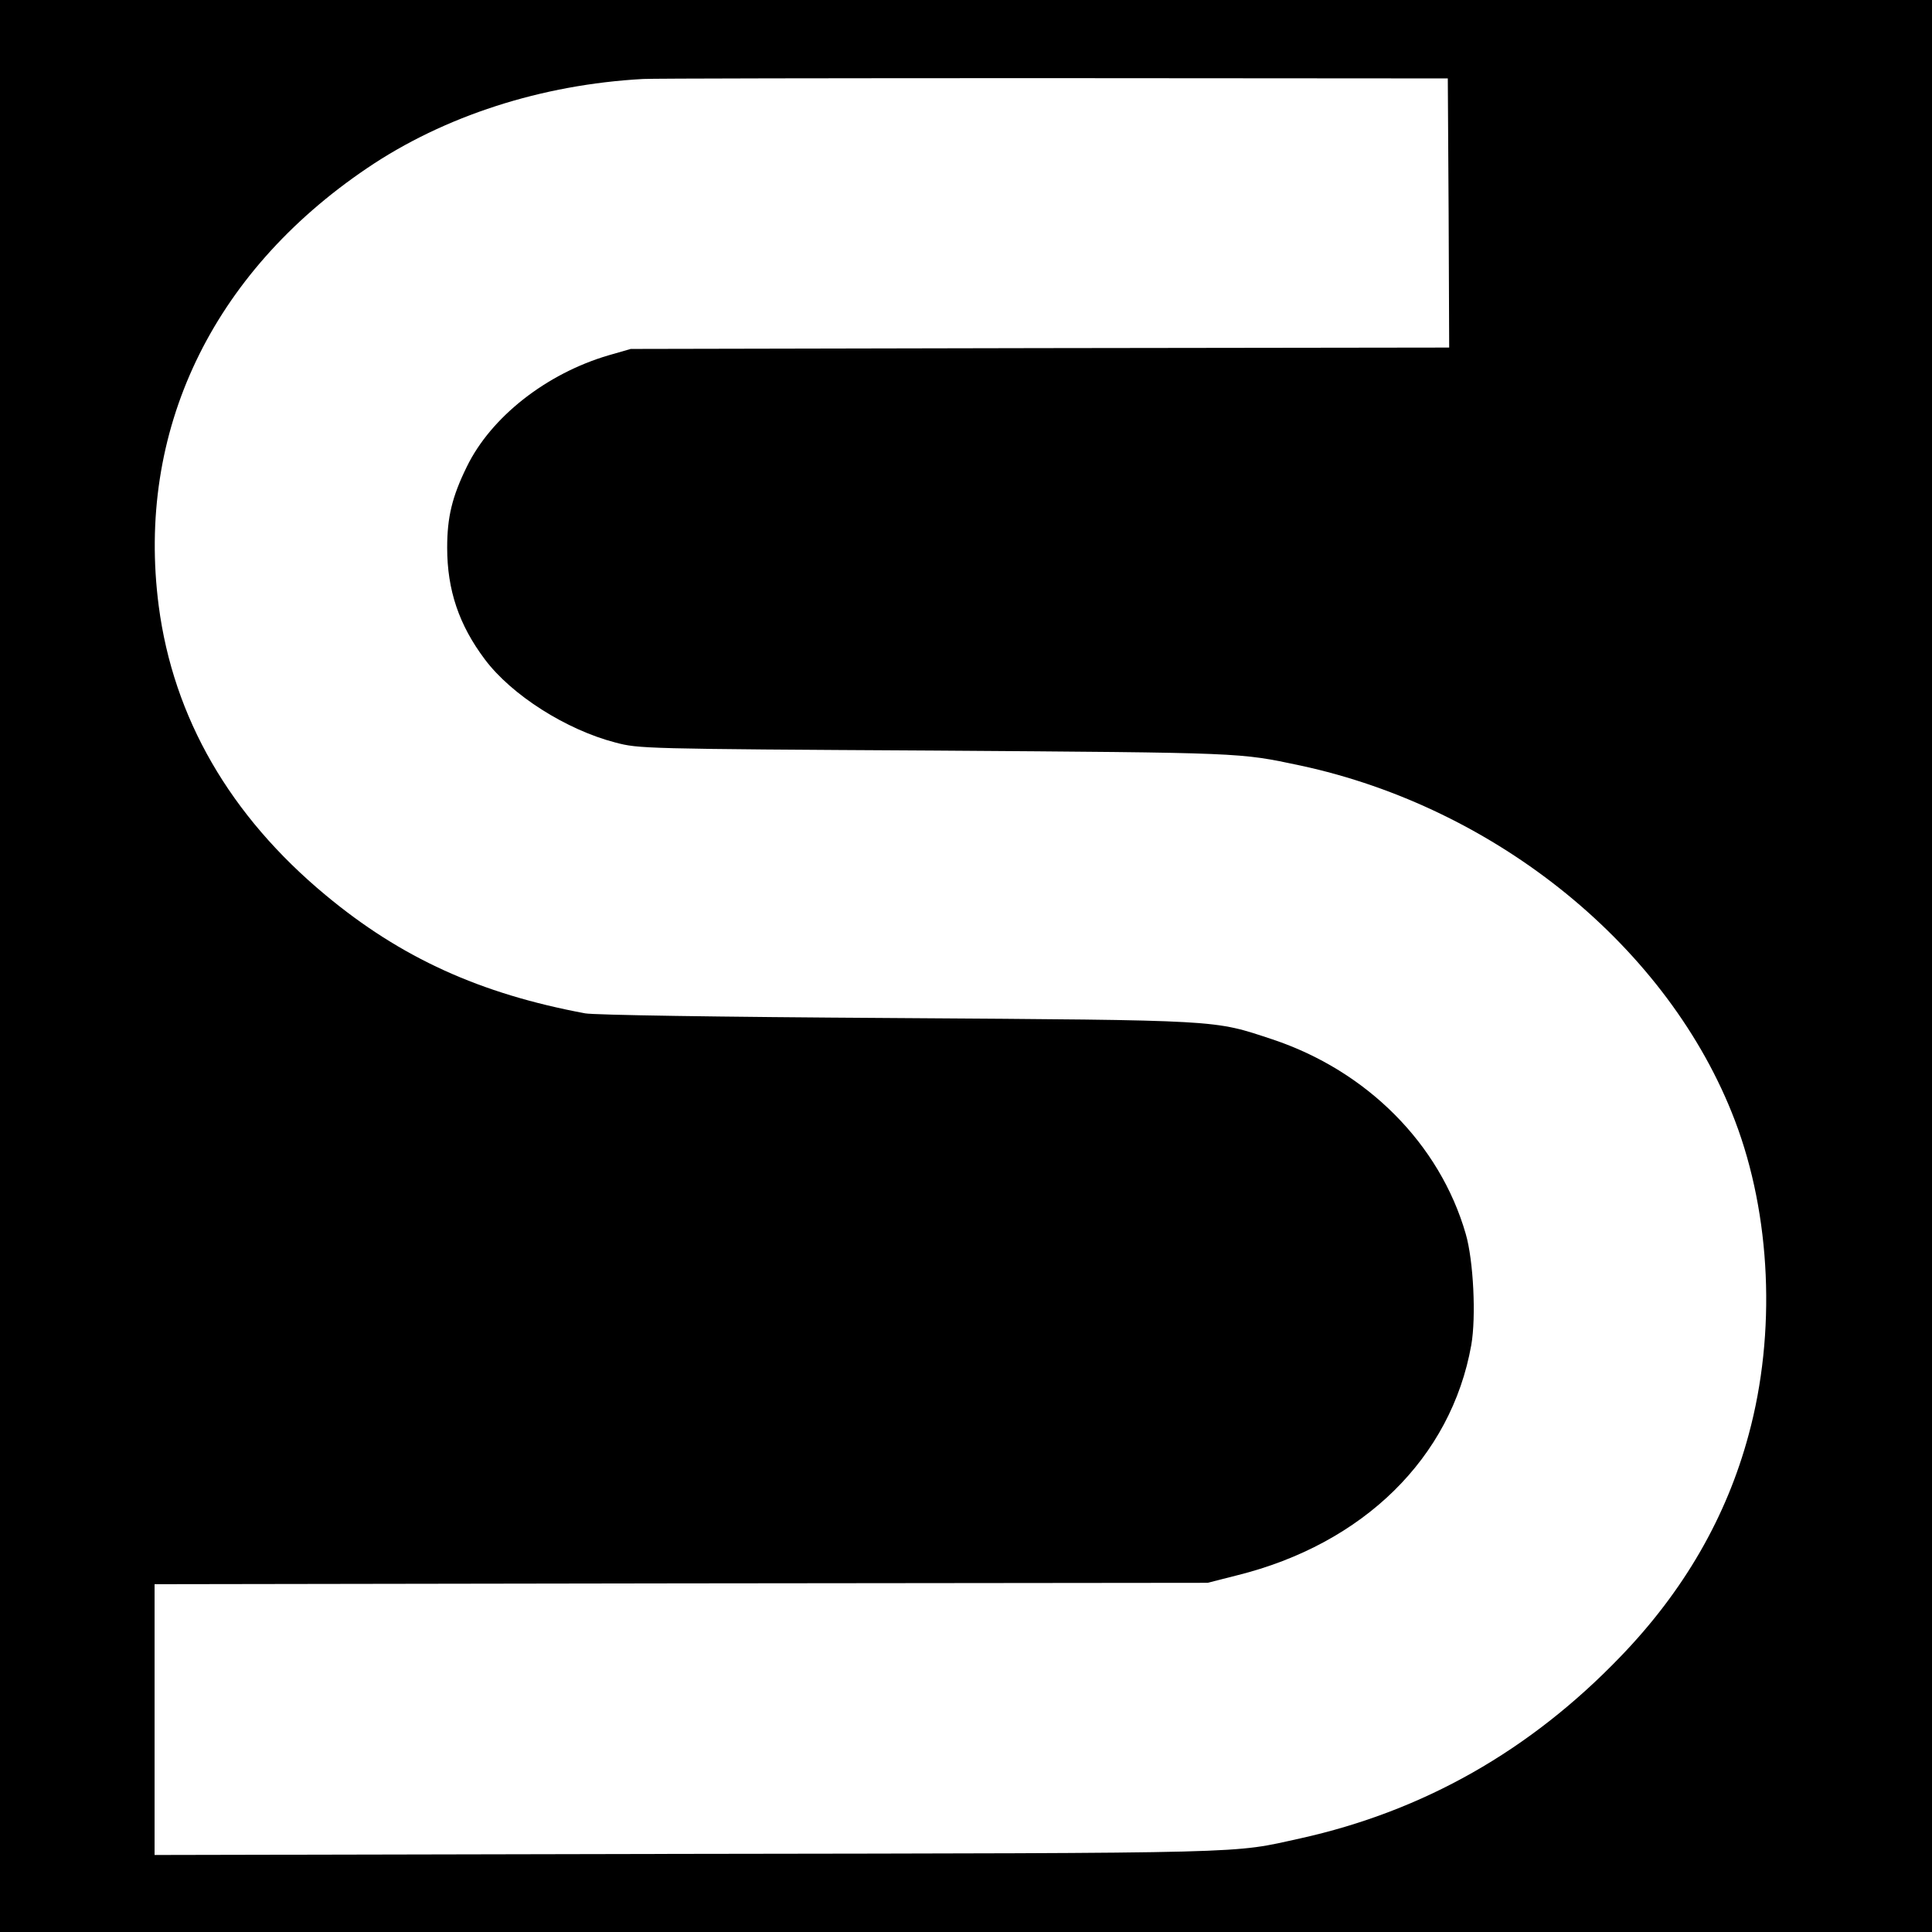
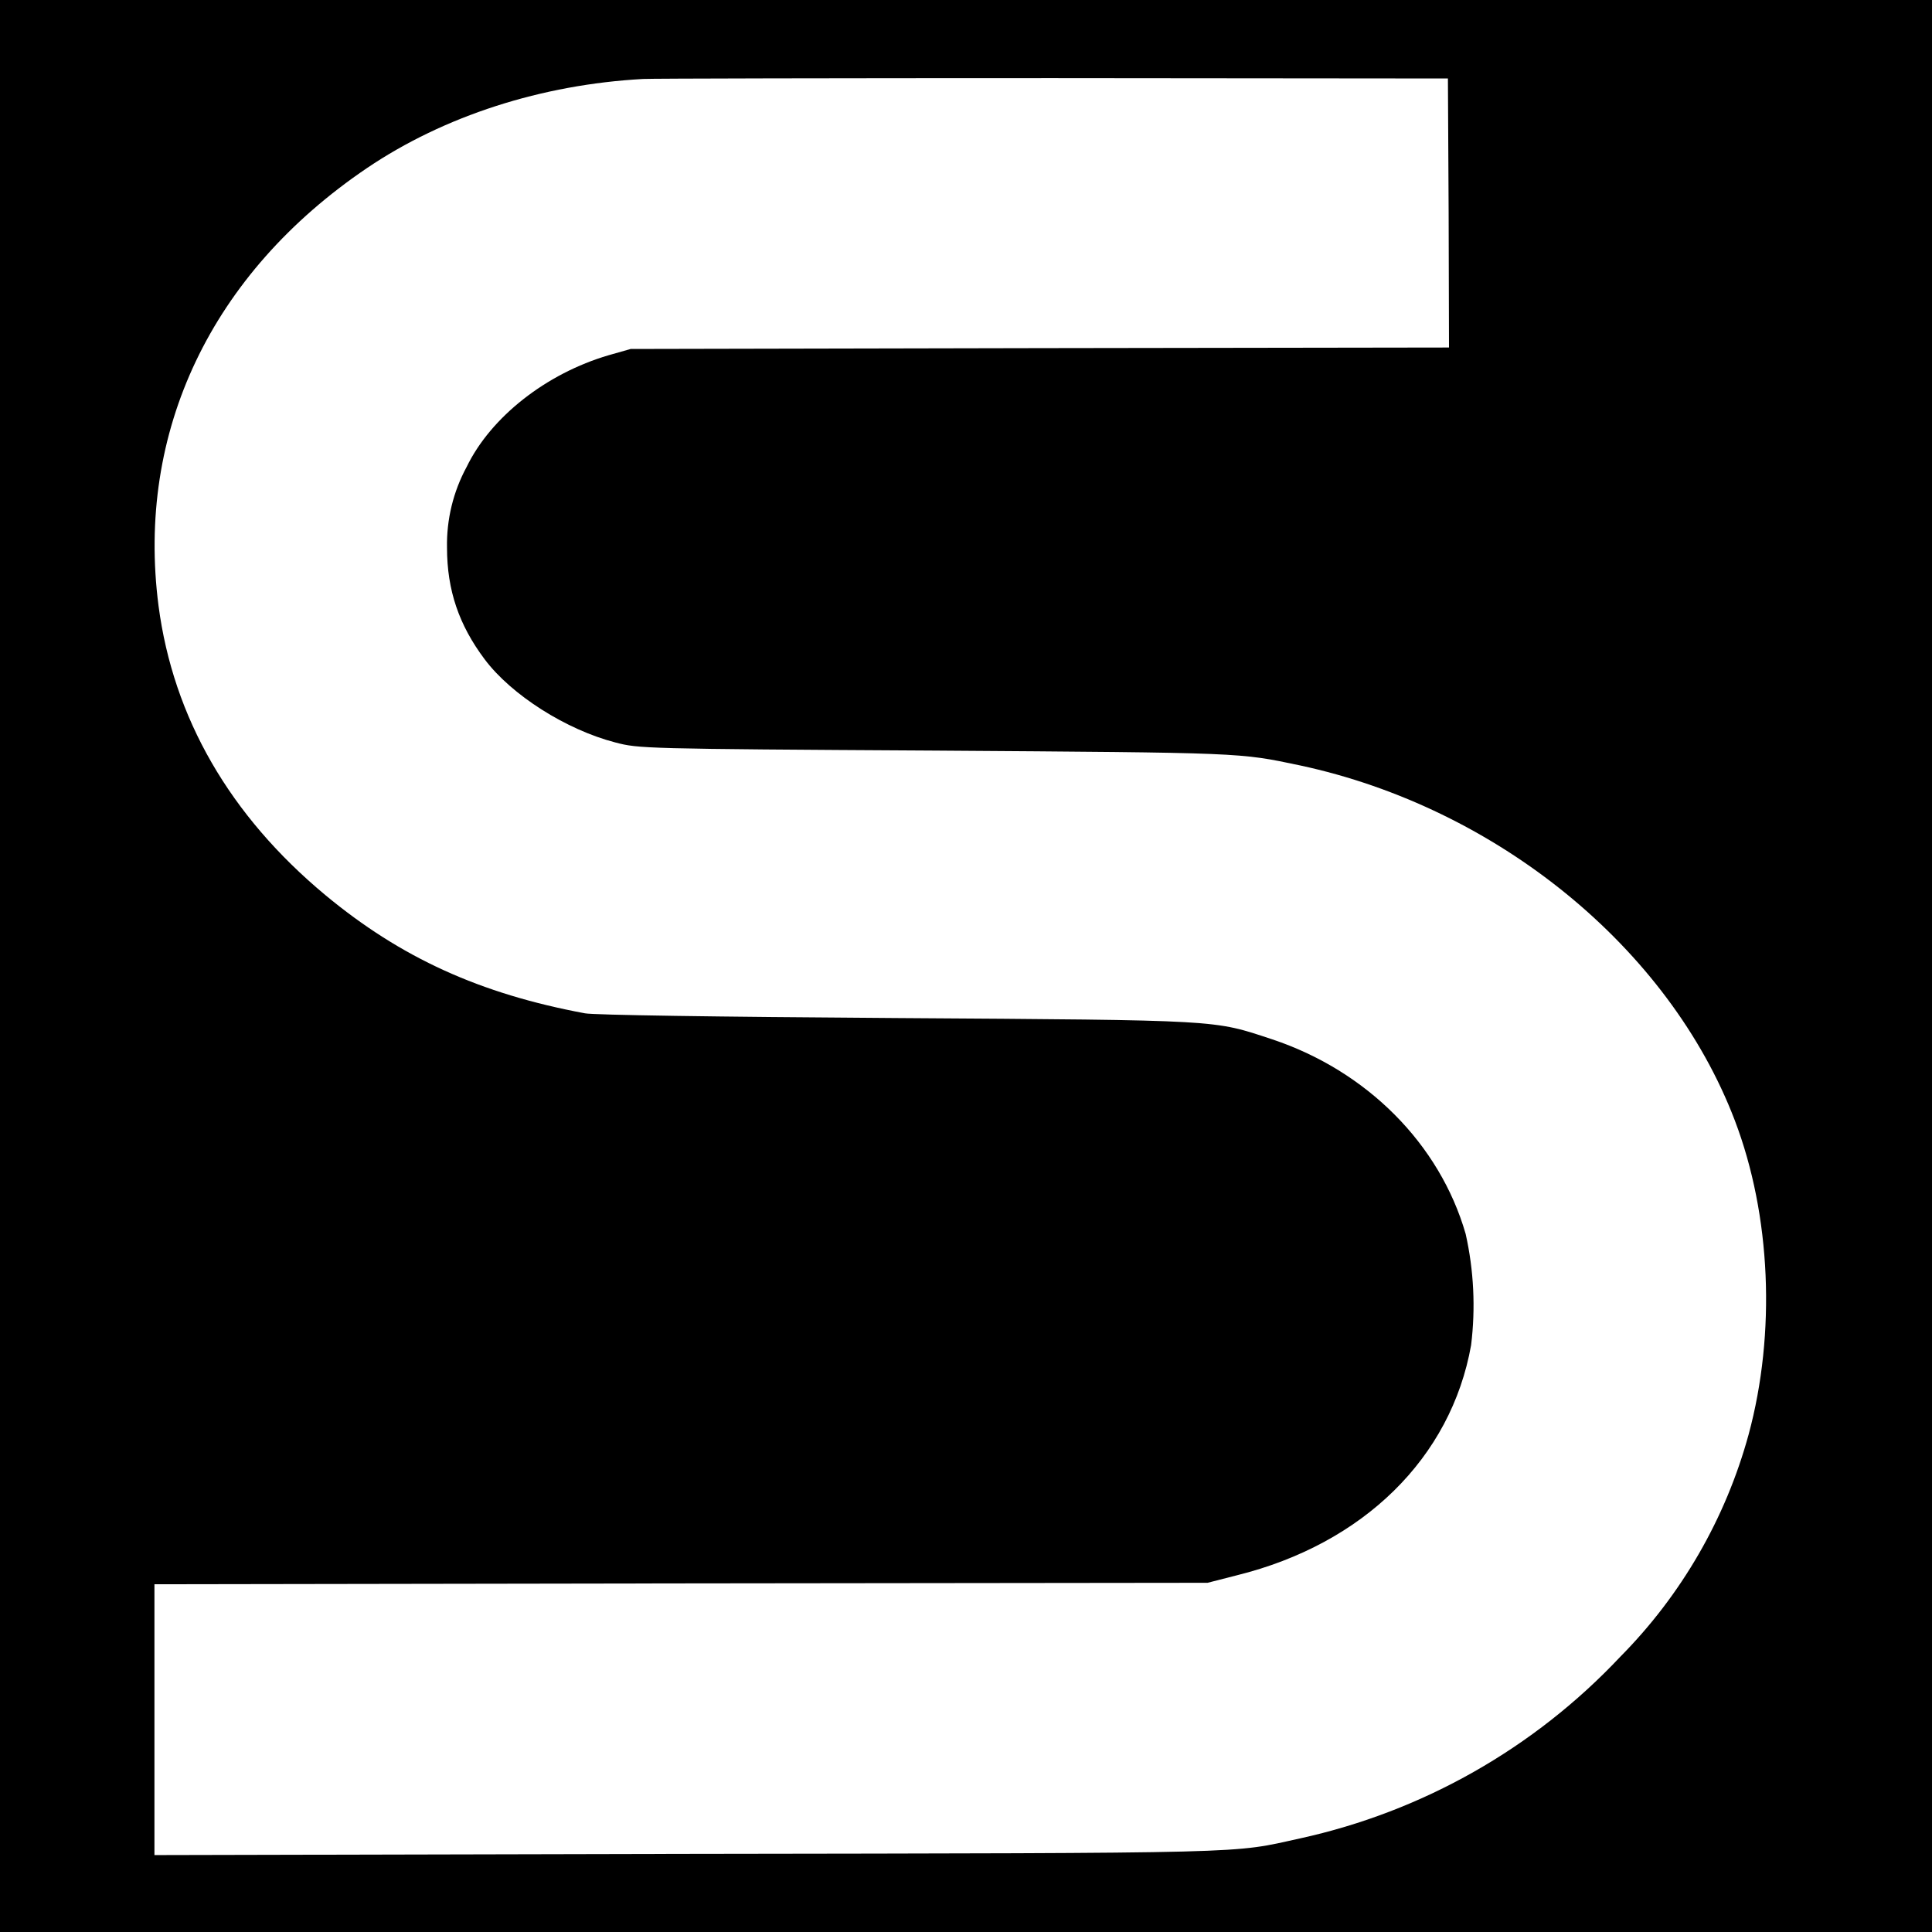
- <svg xmlns="http://www.w3.org/2000/svg" version="1.0" width="16pt" height="16pt" viewBox="0 0 16 16" preserveAspectRatio="xMidYMid meet">
-   <g transform="translate(0,16) scale(0.002286,-0.002286)" fill="#000000" stroke="none">
-     <path d="M0 3500 l0 -3500 3500 0 3500 0 0 3500 0 3500 -3500 0 -3500 0 0 -3500z m5248 2728 l2 -488 -1482 -2 -1483 -3 -80 -23 c-225 -66 -426 -223 -514 -404 -53 -108 -71 -182 -71 -293 0 -154 43 -280 136 -404 97 -130 296 -256 474 -302 84 -22 95 -23 1155 -29 1126 -8 1103 -7 1325 -54 714 -153 1337 -661 1575 -1286 131 -343 150 -770 50 -1138 -80 -298 -235 -567 -465 -805 -327 -340 -713 -559 -1160 -658 -251 -55 -138 -53 -2222 -56 l-1928 -4 0 491 0 490 1908 3 1907 2 106 27 c459 114 776 426 849 834 18 102 8 307 -20 403 -94 326 -358 591 -701 705 -215 71 -176 69 -1364 77 -661 4 -1091 11 -1125 17 -381 71 -667 201 -940 428 -347 288 -552 643 -605 1048 -82 631 190 1204 755 1586 279 189 632 303 1000 323 30 2 699 3 1485 3 l1430 -1 3 -487z" />
-   </g>
+ <svg xmlns="http://www.w3.org/2000/svg" width="21.333" height="21.333" version="1.0" viewBox="0 0 16 16">
+   <path d="M0 7.999V16h16.002V-.002H0v8.001zm11.997-6.236L12 2.878l-3.387.005-3.39.007-.183.052c-.515.151-.974.51-1.175.924a1.348 1.348 0 0 0-.163.67c0 .352.099.64.311.923.222.297.677.585 1.084.69.192.05.217.053 2.64.067 2.574.018 2.522.016 3.03.123 1.631.35 3.055 1.511 3.6 2.94.299.784.342 1.76.114 2.602a4.186 4.186 0 0 1-1.063 1.84 5.156 5.156 0 0 1-2.652 1.504c-.574.126-.315.121-5.08.128l-4.407.01V13.12l4.362-.007 4.36-.005.242-.062c1.049-.26 1.774-.973 1.94-1.906a2.703 2.703 0 0 0-.045-.921c-.215-.746-.819-1.351-1.603-1.612-.491-.162-.402-.158-3.118-.176-1.511-.01-2.494-.025-2.572-.039-.87-.162-1.524-.46-2.149-.978-.793-.659-1.261-1.47-1.383-2.396-.187-1.442.435-2.752 1.726-3.626C3.678.96 4.485.7 5.326.654 5.395.65 6.924.647 8.721.647l3.27.003.006 1.113z" />
</svg>
